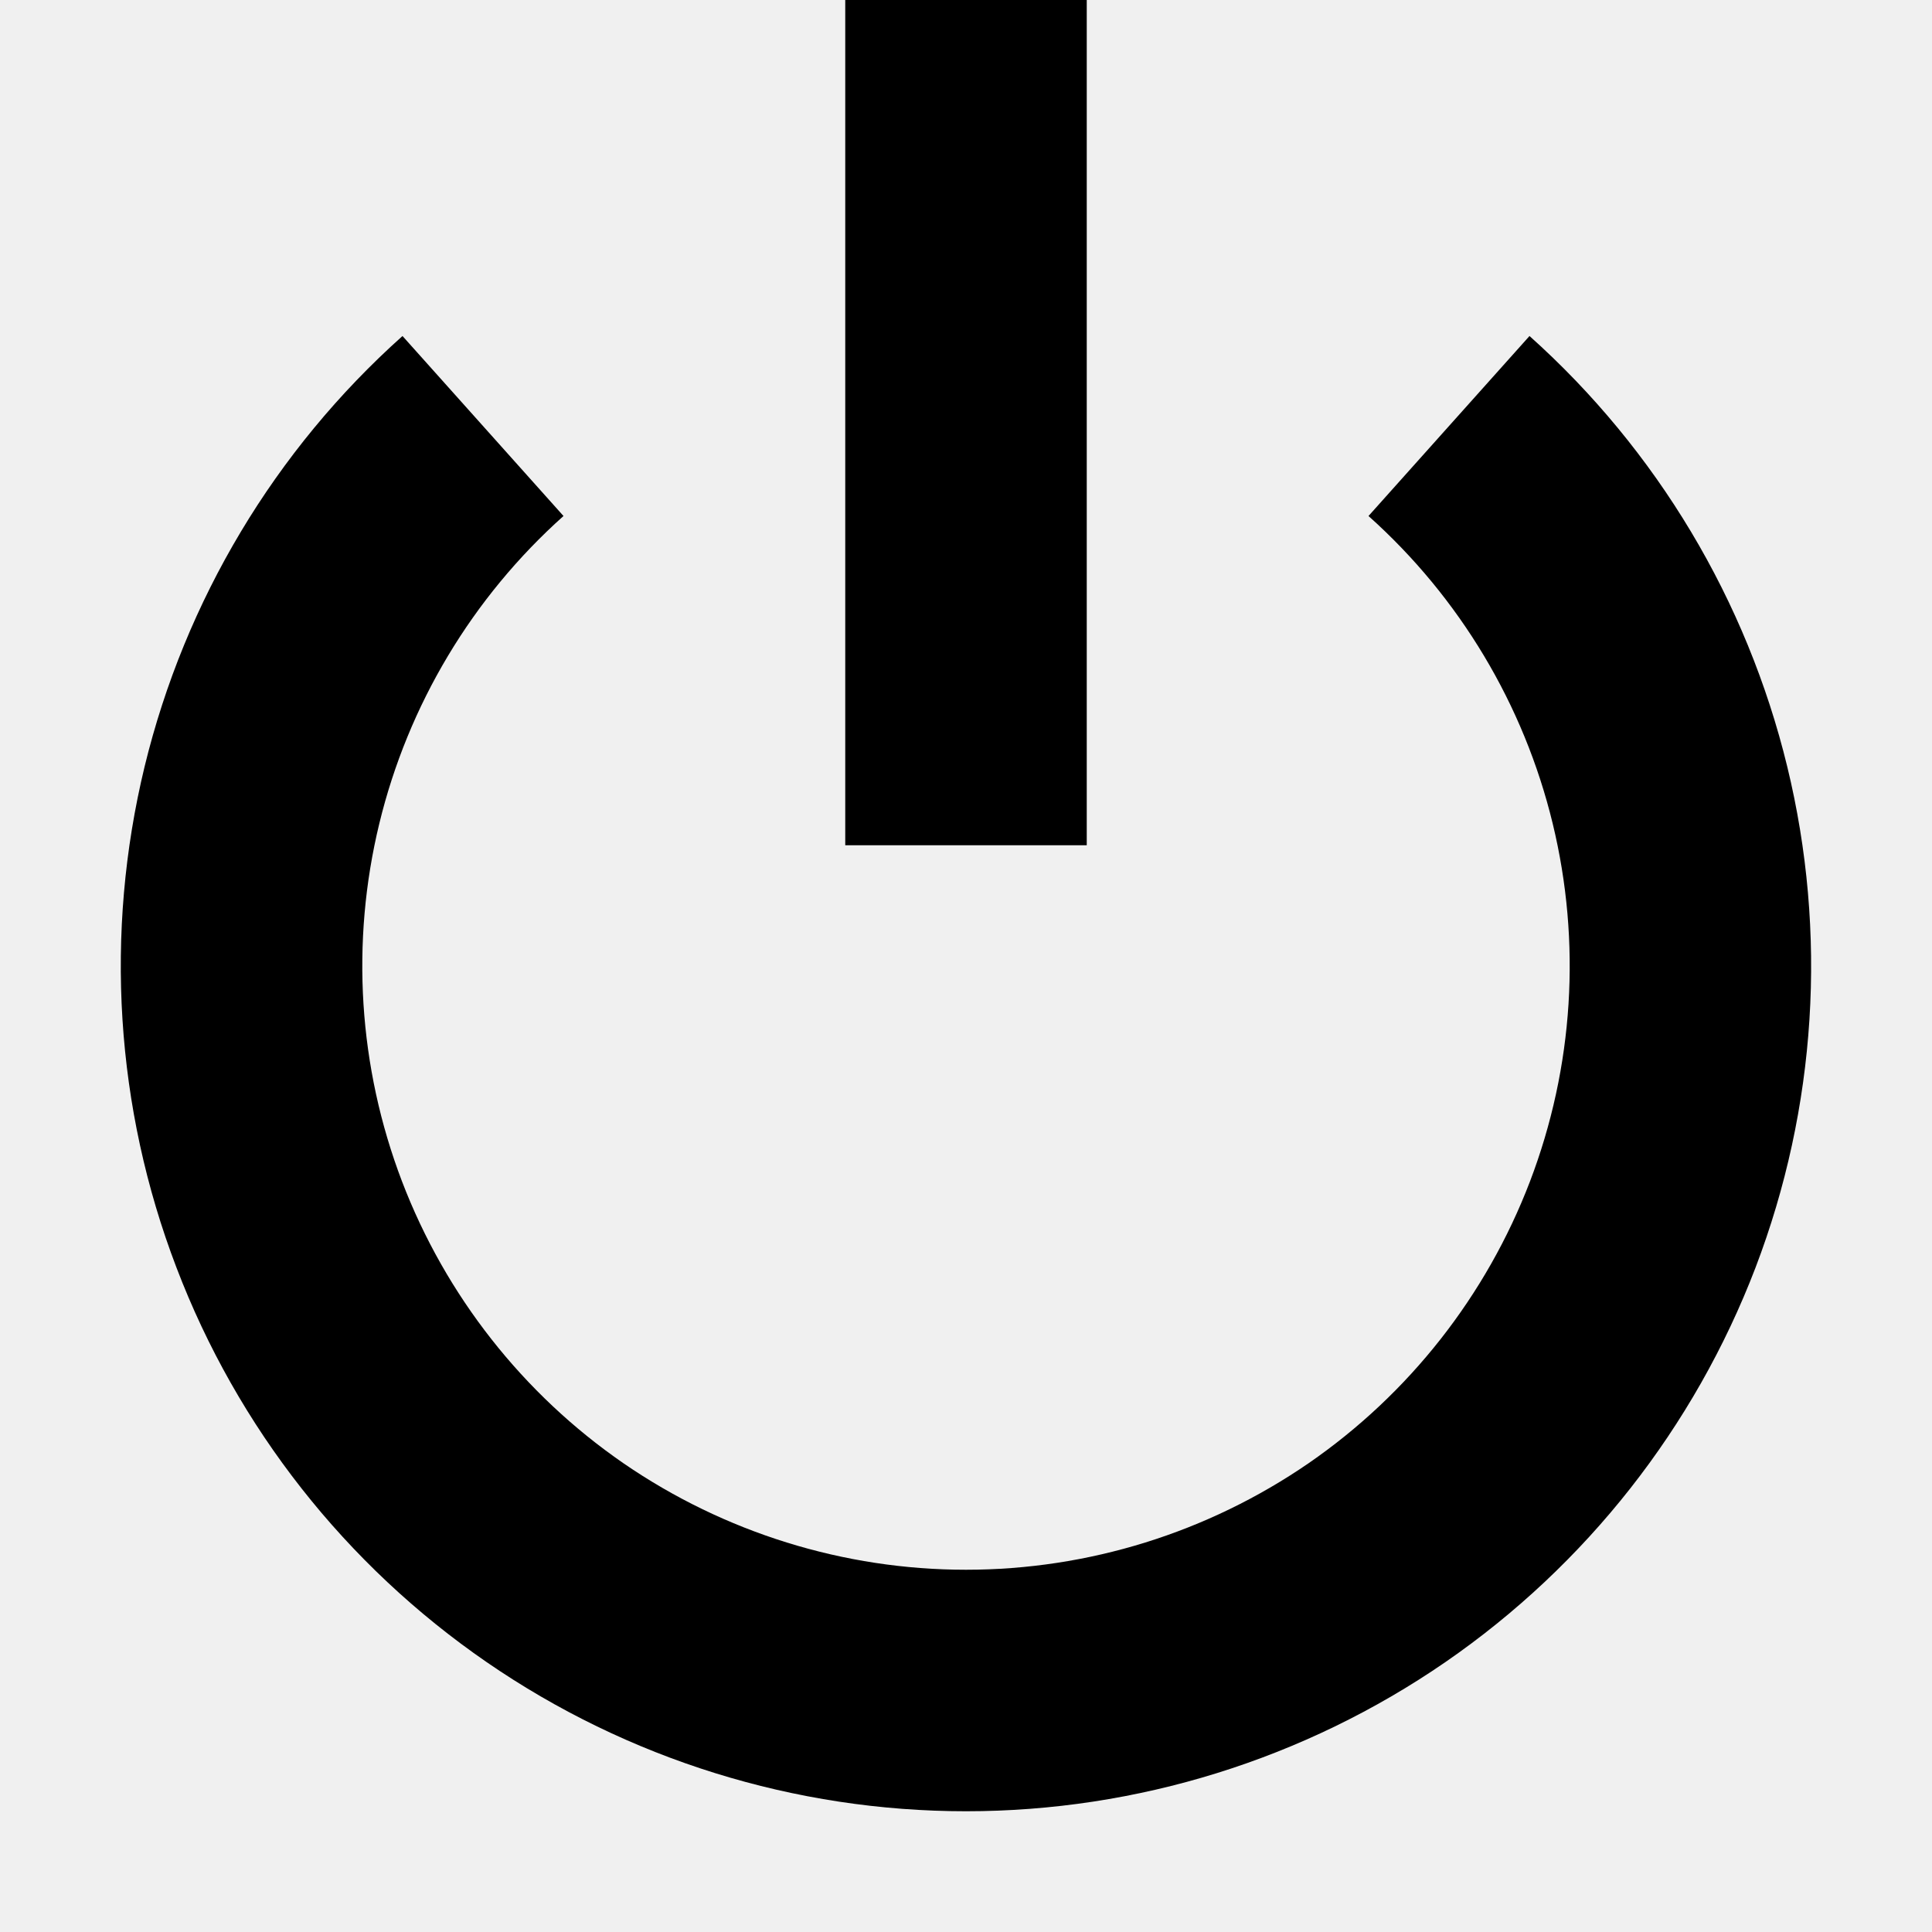
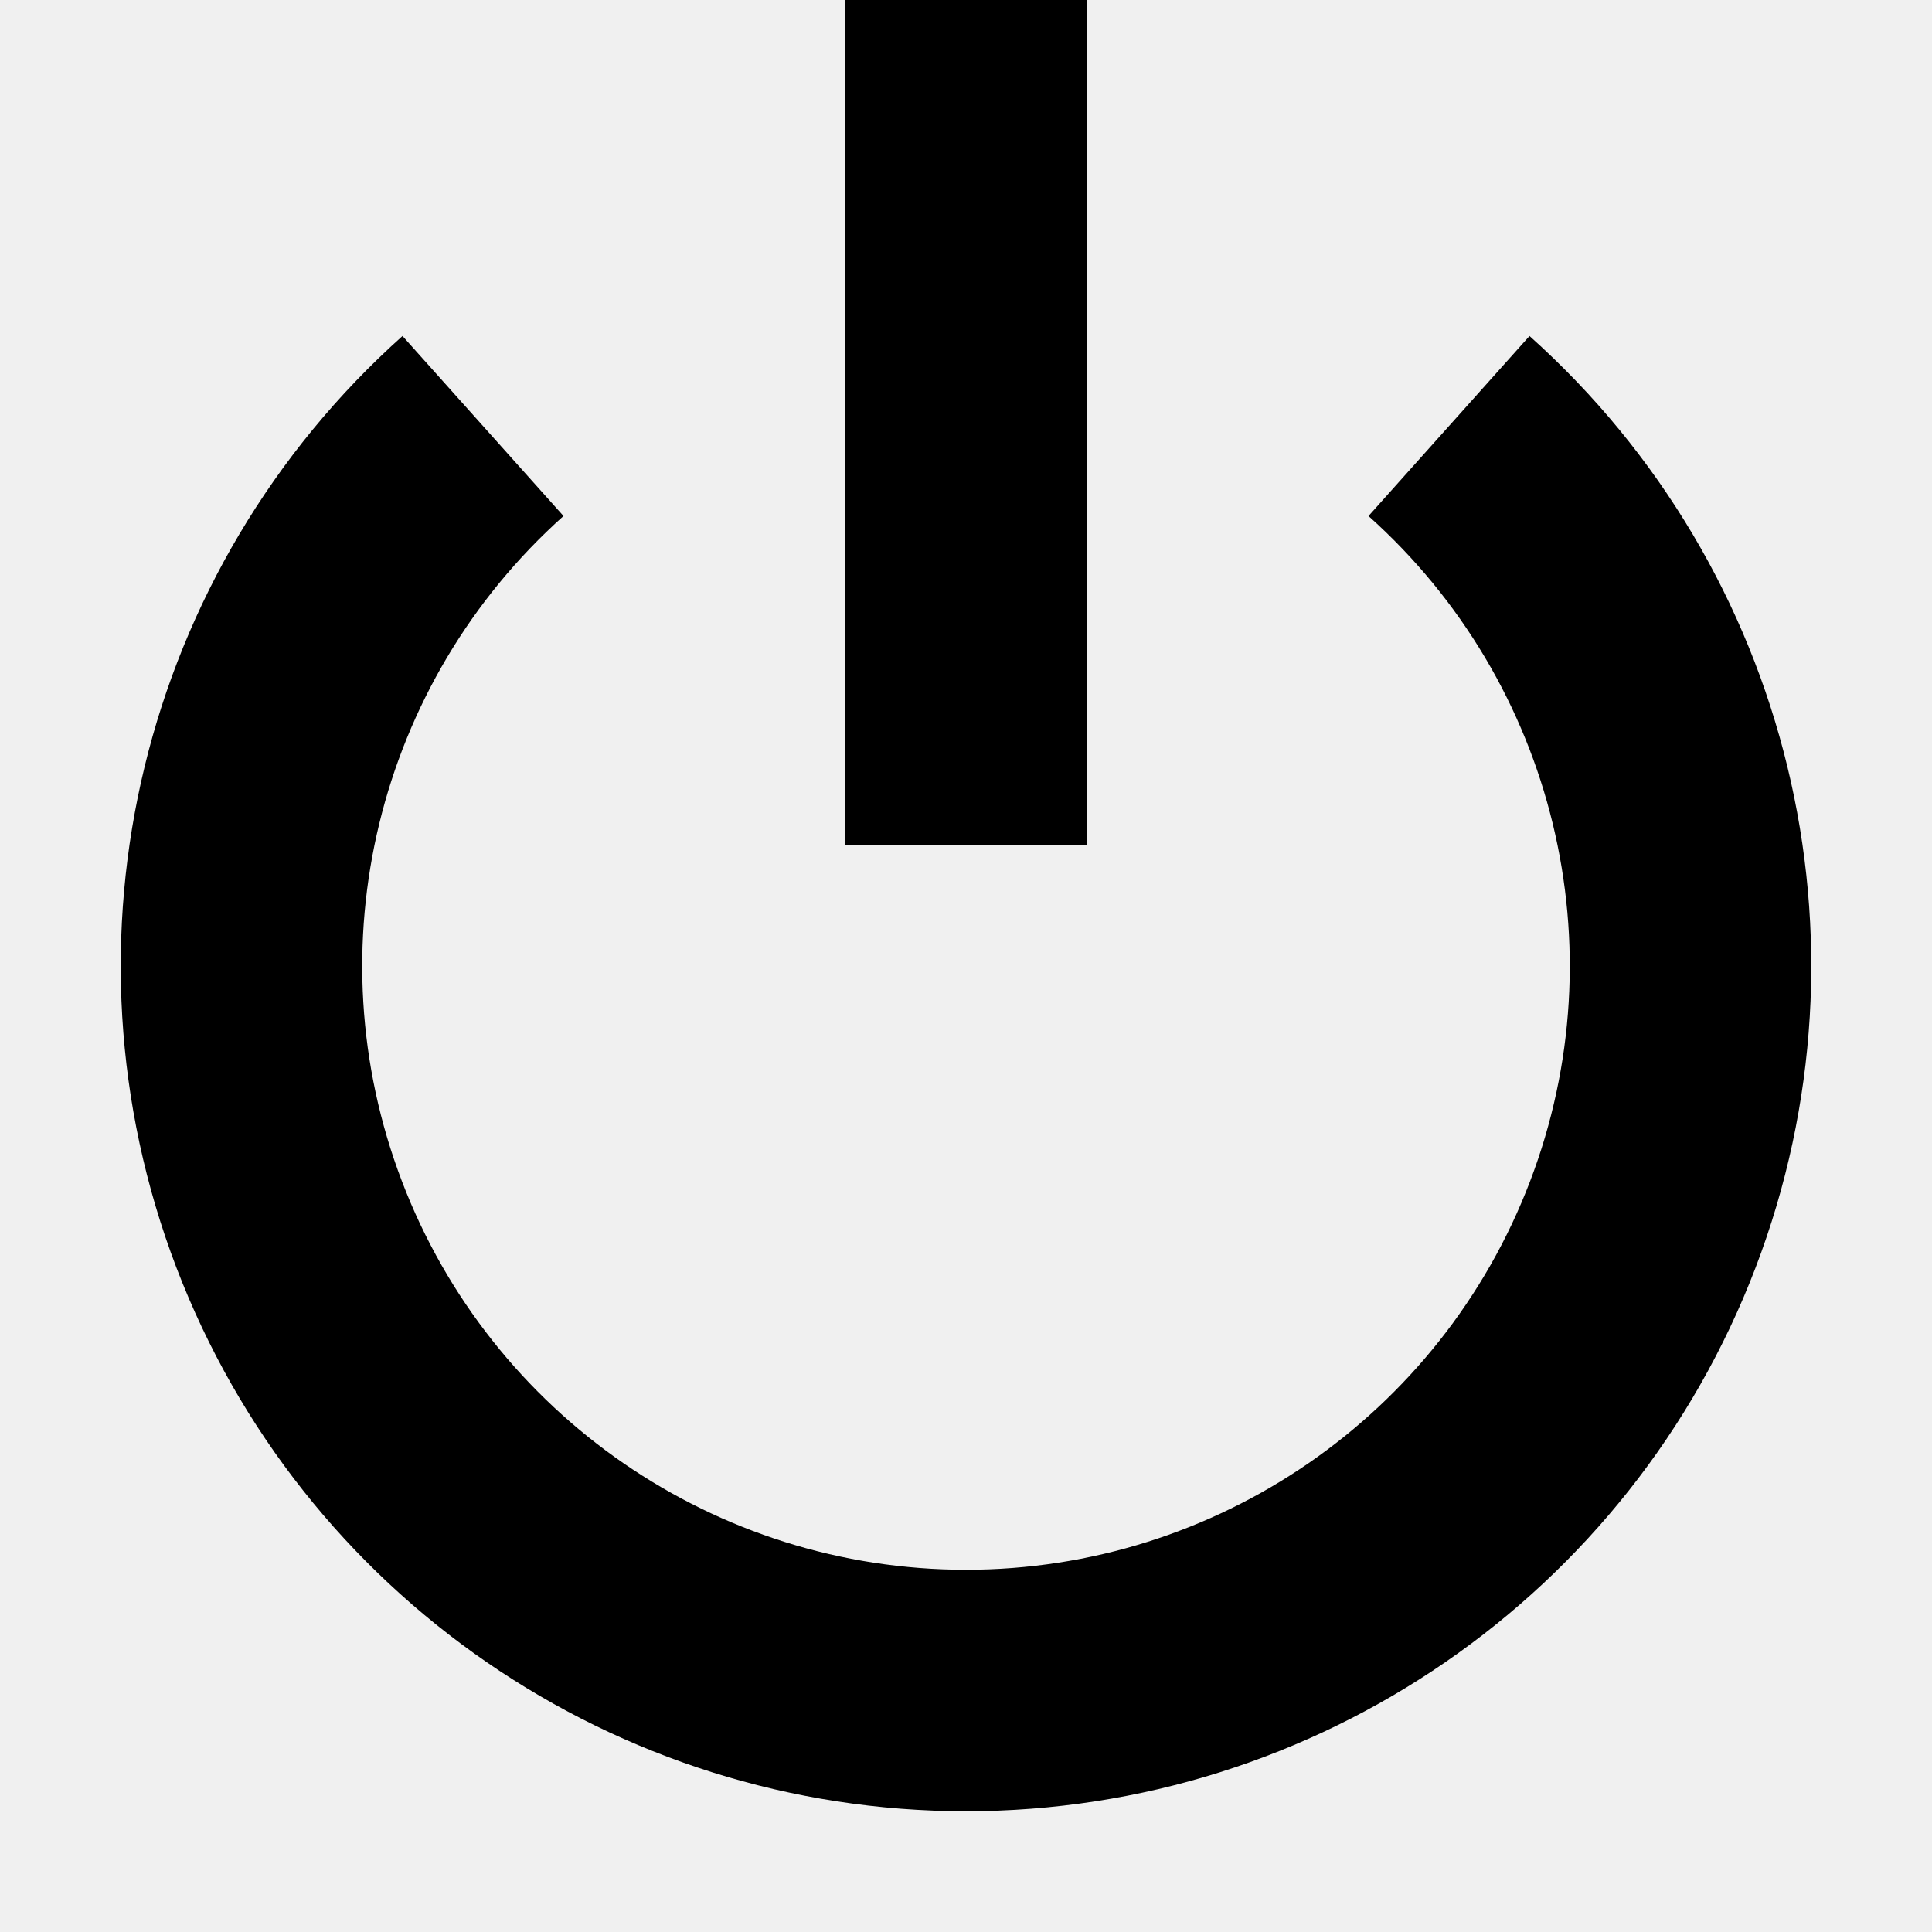
- <svg xmlns="http://www.w3.org/2000/svg" width="12" height="12" viewBox="0 0 12 12" fill="none">
-   <g clip-path="url(#clip0_1907_885)">
-     <path d="M6 11.25C4.937 11.25 3.899 10.927 3.023 10.324C2.147 9.721 1.475 8.867 1.096 7.873C0.716 6.88 0.648 5.795 0.898 4.762C1.149 3.729 1.707 2.796 2.5 2.087L3.5 3.205C2.934 3.711 2.535 4.377 2.356 5.115C2.177 5.853 2.226 6.628 2.497 7.338C2.768 8.047 3.248 8.658 3.873 9.089C4.499 9.519 5.241 9.75 6 9.75C6.76 9.75 7.501 9.519 8.127 9.089C8.752 8.658 9.232 8.047 9.503 7.338C9.774 6.628 9.823 5.853 9.644 5.115C9.465 4.377 9.066 3.711 8.5 3.205L9.5 2.087C10.292 2.796 10.85 3.729 11.101 4.762C11.352 5.795 11.283 6.88 10.904 7.873C10.524 8.866 9.852 9.721 8.977 10.324C8.101 10.927 7.063 11.25 6 11.25Z" fill="black" />
-     <path d="M6.75 0H5.25V5.25H6.75V0Z" fill="black" />
+ <svg xmlns="http://www.w3.org/2000/svg" width="12" height="12" viewBox="0 0 12 12">
+   <g clip-path="url(#a)">
+     <path d="M6 11.25a5.25 5.25 0 0 1-3.5-9.163l1 1.118a3.75 3.75 0 1 0 5 0l1-1.118A5.25 5.25 0 0 1 6 11.25Z" />
+     <path d="M6.75 0h-1.5v5.25h1.5V0Z" />
  </g>
  <defs>
-     <clipPath id="clip0_1907_885">
-       <rect width="12" height="12" fill="white" />
+     <clipPath id="a">
+       <path fill="#fff" d="M0 0h12v12H0z" />
    </clipPath>
  </defs>
</svg>
